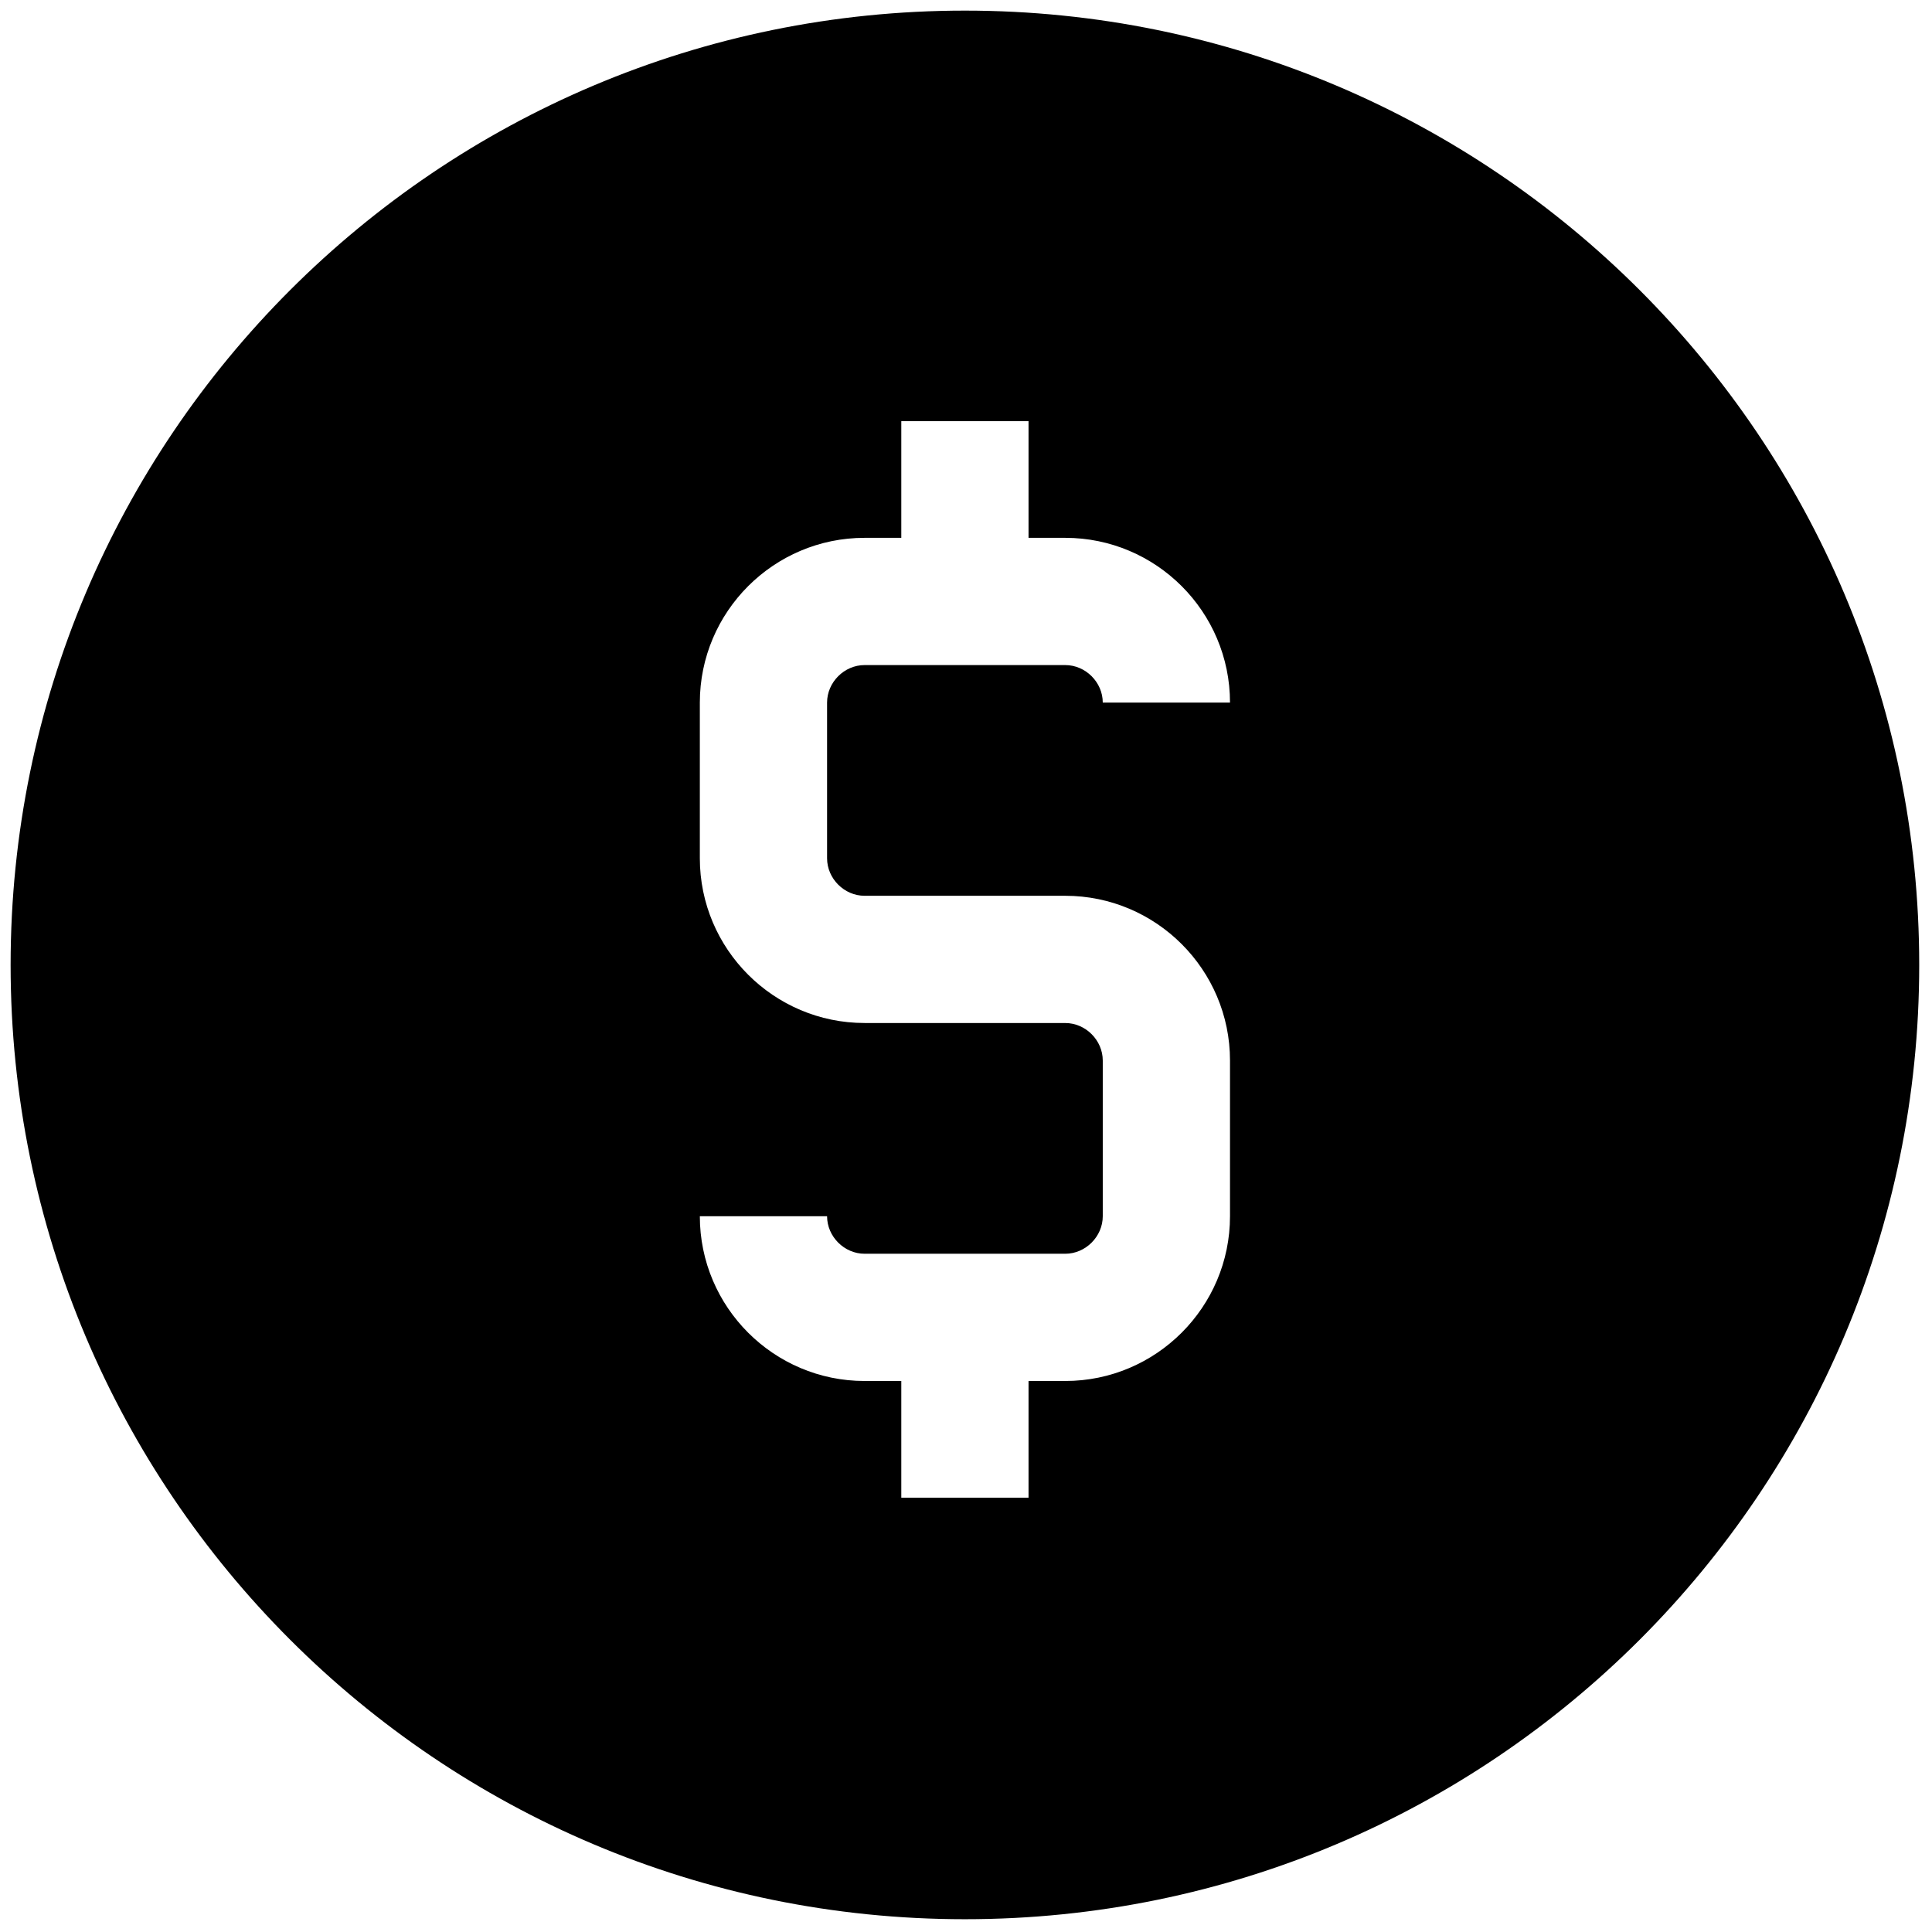
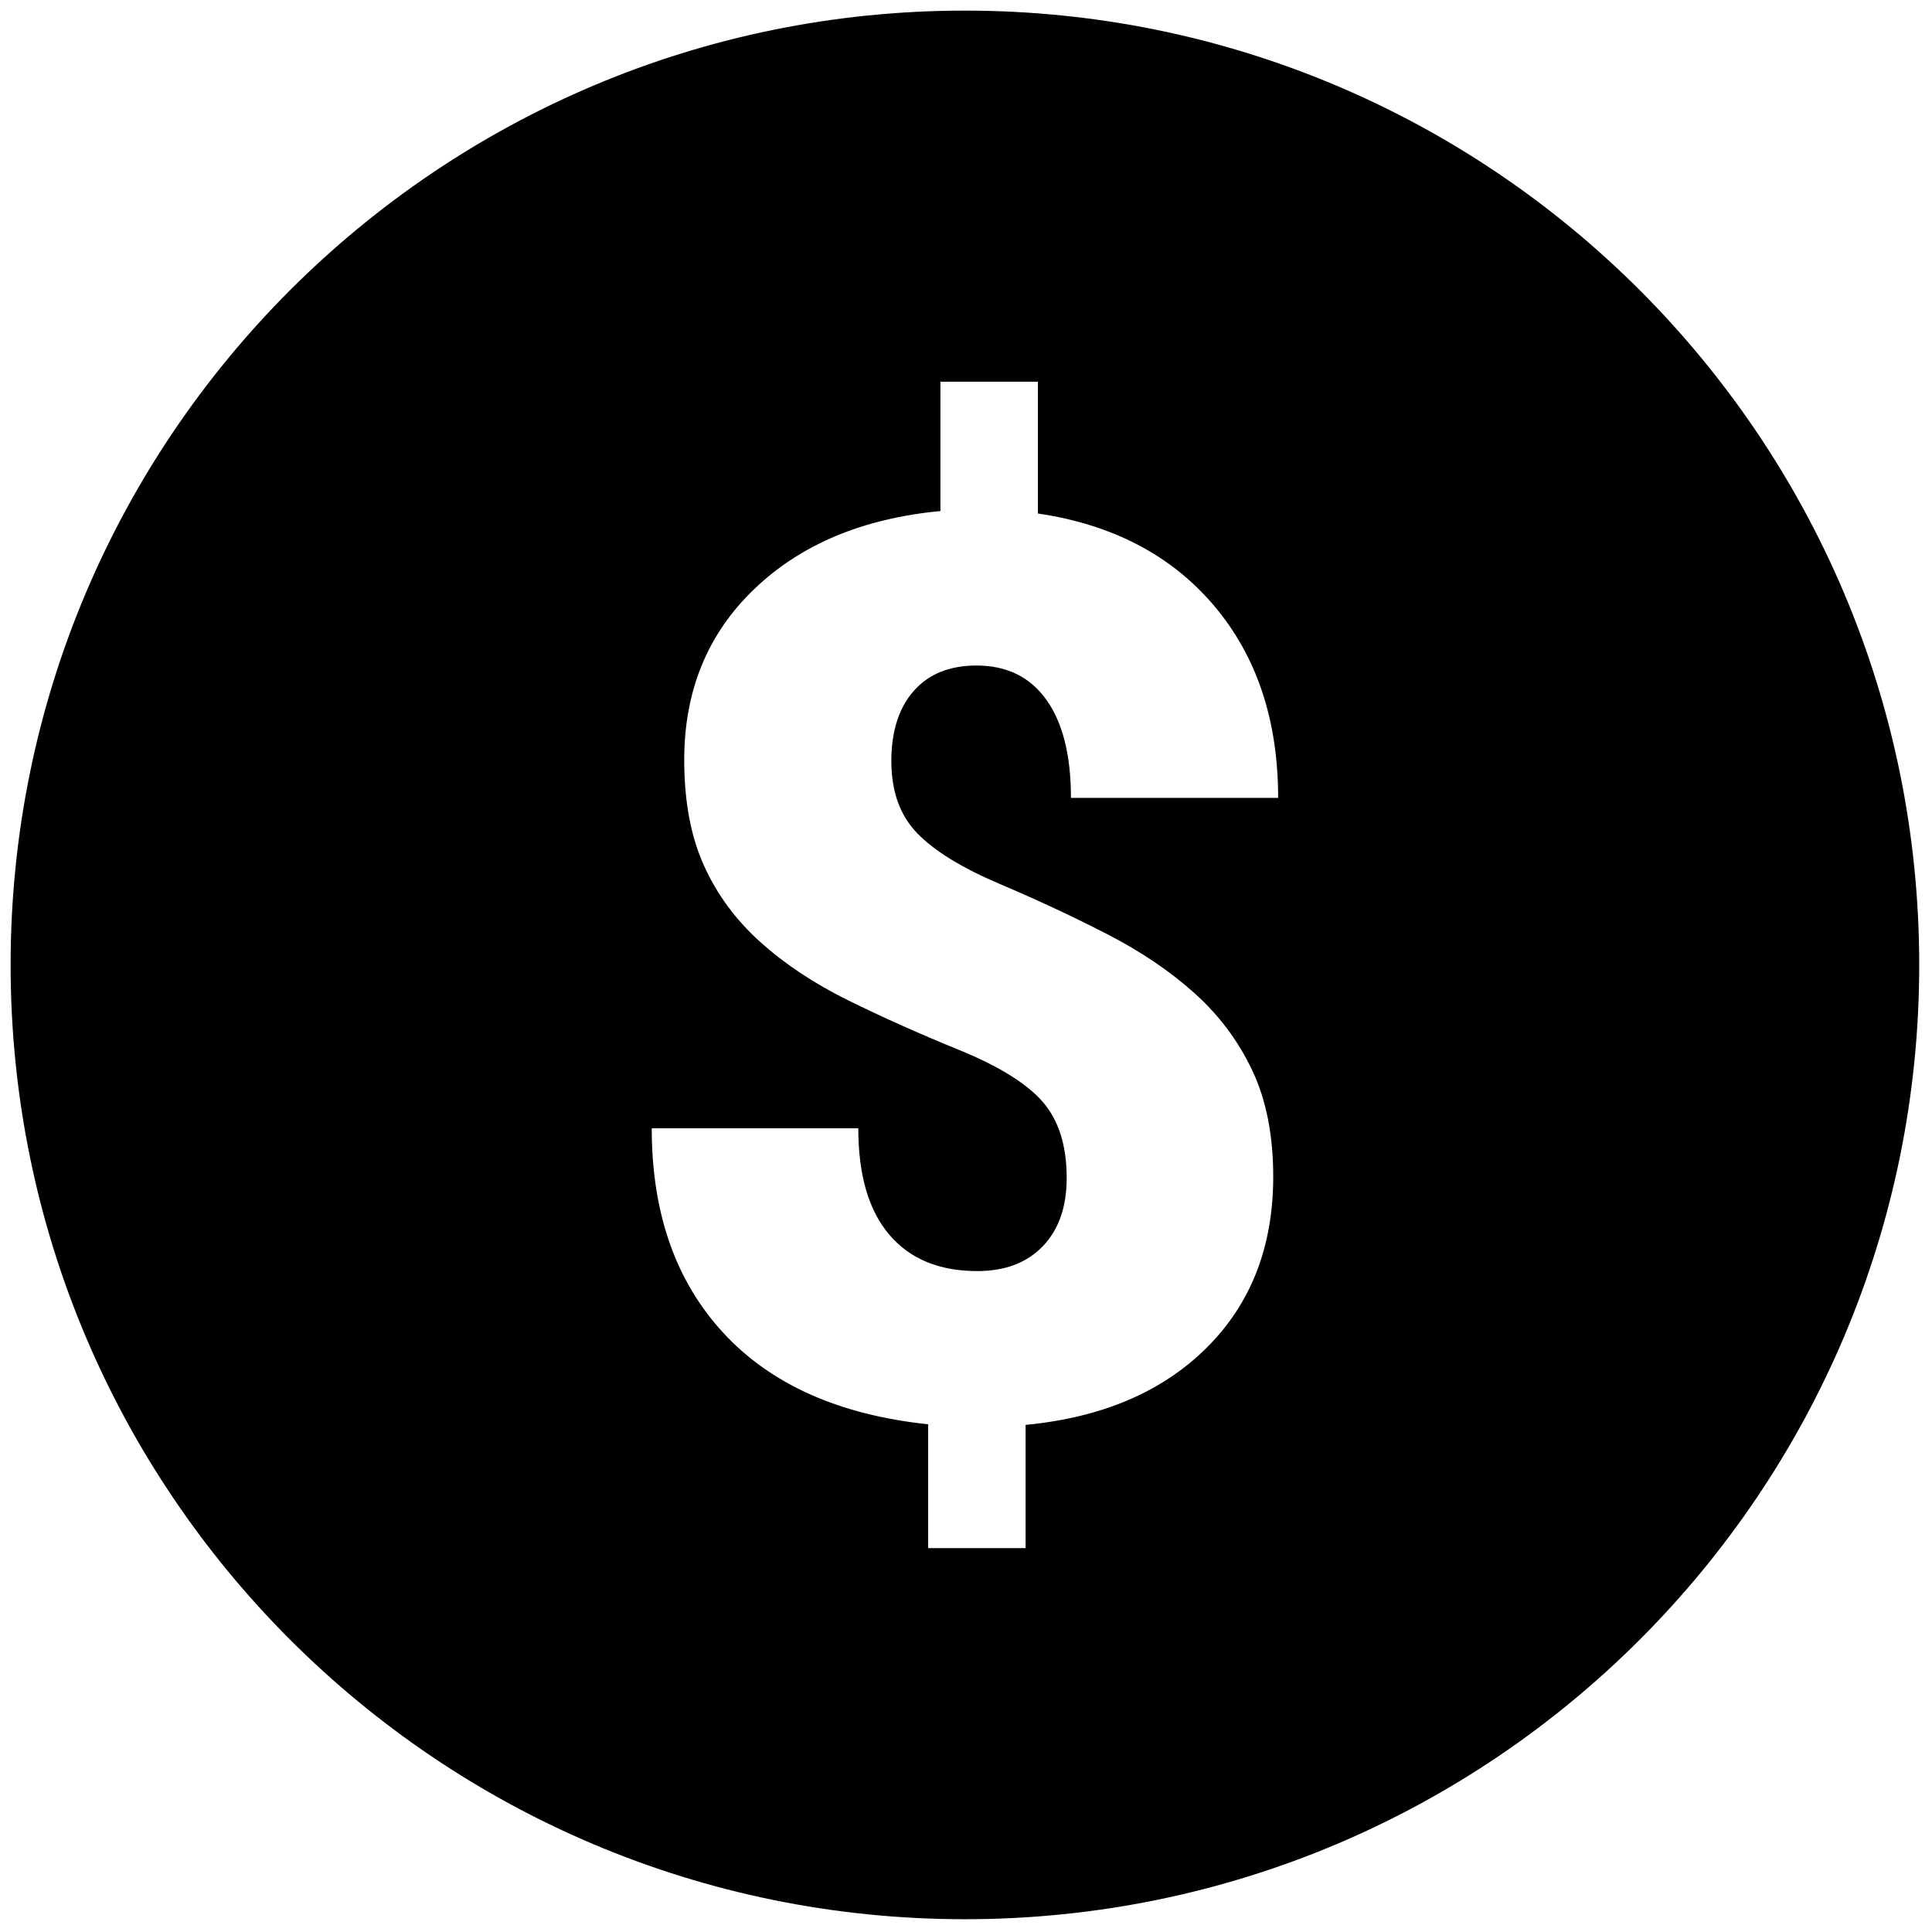
<svg xmlns="http://www.w3.org/2000/svg" version="1.1" width="256" height="256" viewBox="0 0 256 256" xml:space="preserve">
  <defs>
</defs>
  <g style="stroke: none; stroke-width: 0; stroke-dasharray: none; stroke-linecap: butt; stroke-linejoin: miter; stroke-miterlimit: 10; fill: none; fill-rule: nonzero; opacity: 1;" transform="translate(1.406593 1.406593) scale(2.81 2.81)">
-     <path d="M 45 0 C 20.147 0 0 20.147 0 45 c 0 24.853 20.147 45 45 45 s 45 -20.147 45 -45 C 90 20.147 69.853 0 45 0 z M 40.269 41.74 h 9.462 c 4.283 0 7.769 3.485 7.769 7.769 v 7.341 c 0 4.284 -3.485 7.77 -7.769 7.77 H 48 v 5.502 h -6 v -5.502 h -1.731 c -4.284 0 -7.769 -3.485 -7.769 -7.77 h 6 c 0 0.959 0.81 1.77 1.769 1.77 h 9.462 c 0.959 0 1.769 -0.811 1.769 -1.77 v -7.341 c 0 -0.959 -0.81 -1.769 -1.769 -1.769 h -9.462 v -0.001 c -4.284 0 -7.769 -3.485 -7.769 -7.769 V 32.63 c 0 -4.284 3.485 -7.769 7.769 -7.769 H 42 v -5.502 h 6 v 5.502 h 1.731 c 4.283 0 7.769 3.485 7.769 7.769 h -6 c 0 -0.959 -0.81 -1.769 -1.769 -1.769 h -9.462 c -0.959 0 -1.769 0.81 -1.769 1.769 v 7.341 C 38.5 40.93 39.31 41.74 40.269 41.74 z" style="stroke: none; stroke-width: 1; stroke-dasharray: none; stroke-linecap: butt; stroke-linejoin: miter; stroke-miterlimit: 10; fill: rgb(0,0,0); fill-rule: nonzero; opacity: 1;" transform=" matrix(1 0 0 1 0 0) " stroke-linecap="round" />
+     <path d="M 45 0 C 20.147 0 0 20.147 0 45 c 0 24.853 20.147 45 45 45 s 45 -20.147 45 -45 C 90 20.147 69.853 0 45 0 z M 42.746 38.786 c 0.809 0.838 2.11 1.638 3.902 2.399 c 1.792 0.761 3.482 1.551 5.072 2.37 c 1.589 0.819 2.962 1.748 4.119 2.789 c 1.156 1.04 2.061 2.255 2.716 3.642 c 0.655 1.387 0.983 3.054 0.983 4.999 c 0 3.295 -1.045 5.983 -3.136 8.064 c -2.091 2.081 -4.937 3.295 -8.54 3.641 v 5.81 h -4.595 v -5.838 c -4.201 -0.444 -7.423 -1.883 -9.668 -4.321 c -2.245 -2.437 -3.367 -5.65 -3.367 -9.638 h 9.74 c 0 2.197 0.486 3.869 1.459 5.014 c 0.973 1.147 2.356 1.72 4.148 1.72 c 1.31 0 2.341 -0.39 3.093 -1.171 c 0.75 -0.78 1.127 -1.853 1.127 -3.222 c 0 -1.522 -0.376 -2.716 -1.127 -3.584 c -0.752 -0.867 -2.072 -1.686 -3.96 -2.456 c -1.889 -0.77 -3.632 -1.551 -5.231 -2.341 c -1.599 -0.79 -2.977 -1.706 -4.133 -2.746 c -1.156 -1.04 -2.043 -2.245 -2.659 -3.614 c -0.617 -1.367 -0.925 -3.024 -0.925 -4.971 c 0 -3.256 1.098 -5.939 3.295 -8.049 c 2.196 -2.11 5.125 -3.338 8.786 -3.685 V 17.5 h 4.596 v 6.214 c 3.525 0.521 6.295 1.971 8.309 4.35 c 2.013 2.38 3.02 5.4 3.02 9.06 H 50 c 0 -2.003 -0.386 -3.545 -1.157 -4.624 c -0.77 -1.079 -1.869 -1.618 -3.294 -1.618 c -1.272 0 -2.259 0.4 -2.963 1.199 c -0.703 0.8 -1.055 1.903 -1.055 3.309 C 41.532 36.816 41.936 37.948 42.746 38.786 z" style="stroke: none; stroke-width: 1; stroke-dasharray: none; stroke-linecap: butt; stroke-linejoin: miter; stroke-miterlimit: 10; fill: rgb(0,0,0); fill-rule: nonzero; opacity: 1;" transform=" matrix(1 0 0 1 0 0) " stroke-linecap="round" />
  </g>
</svg>
